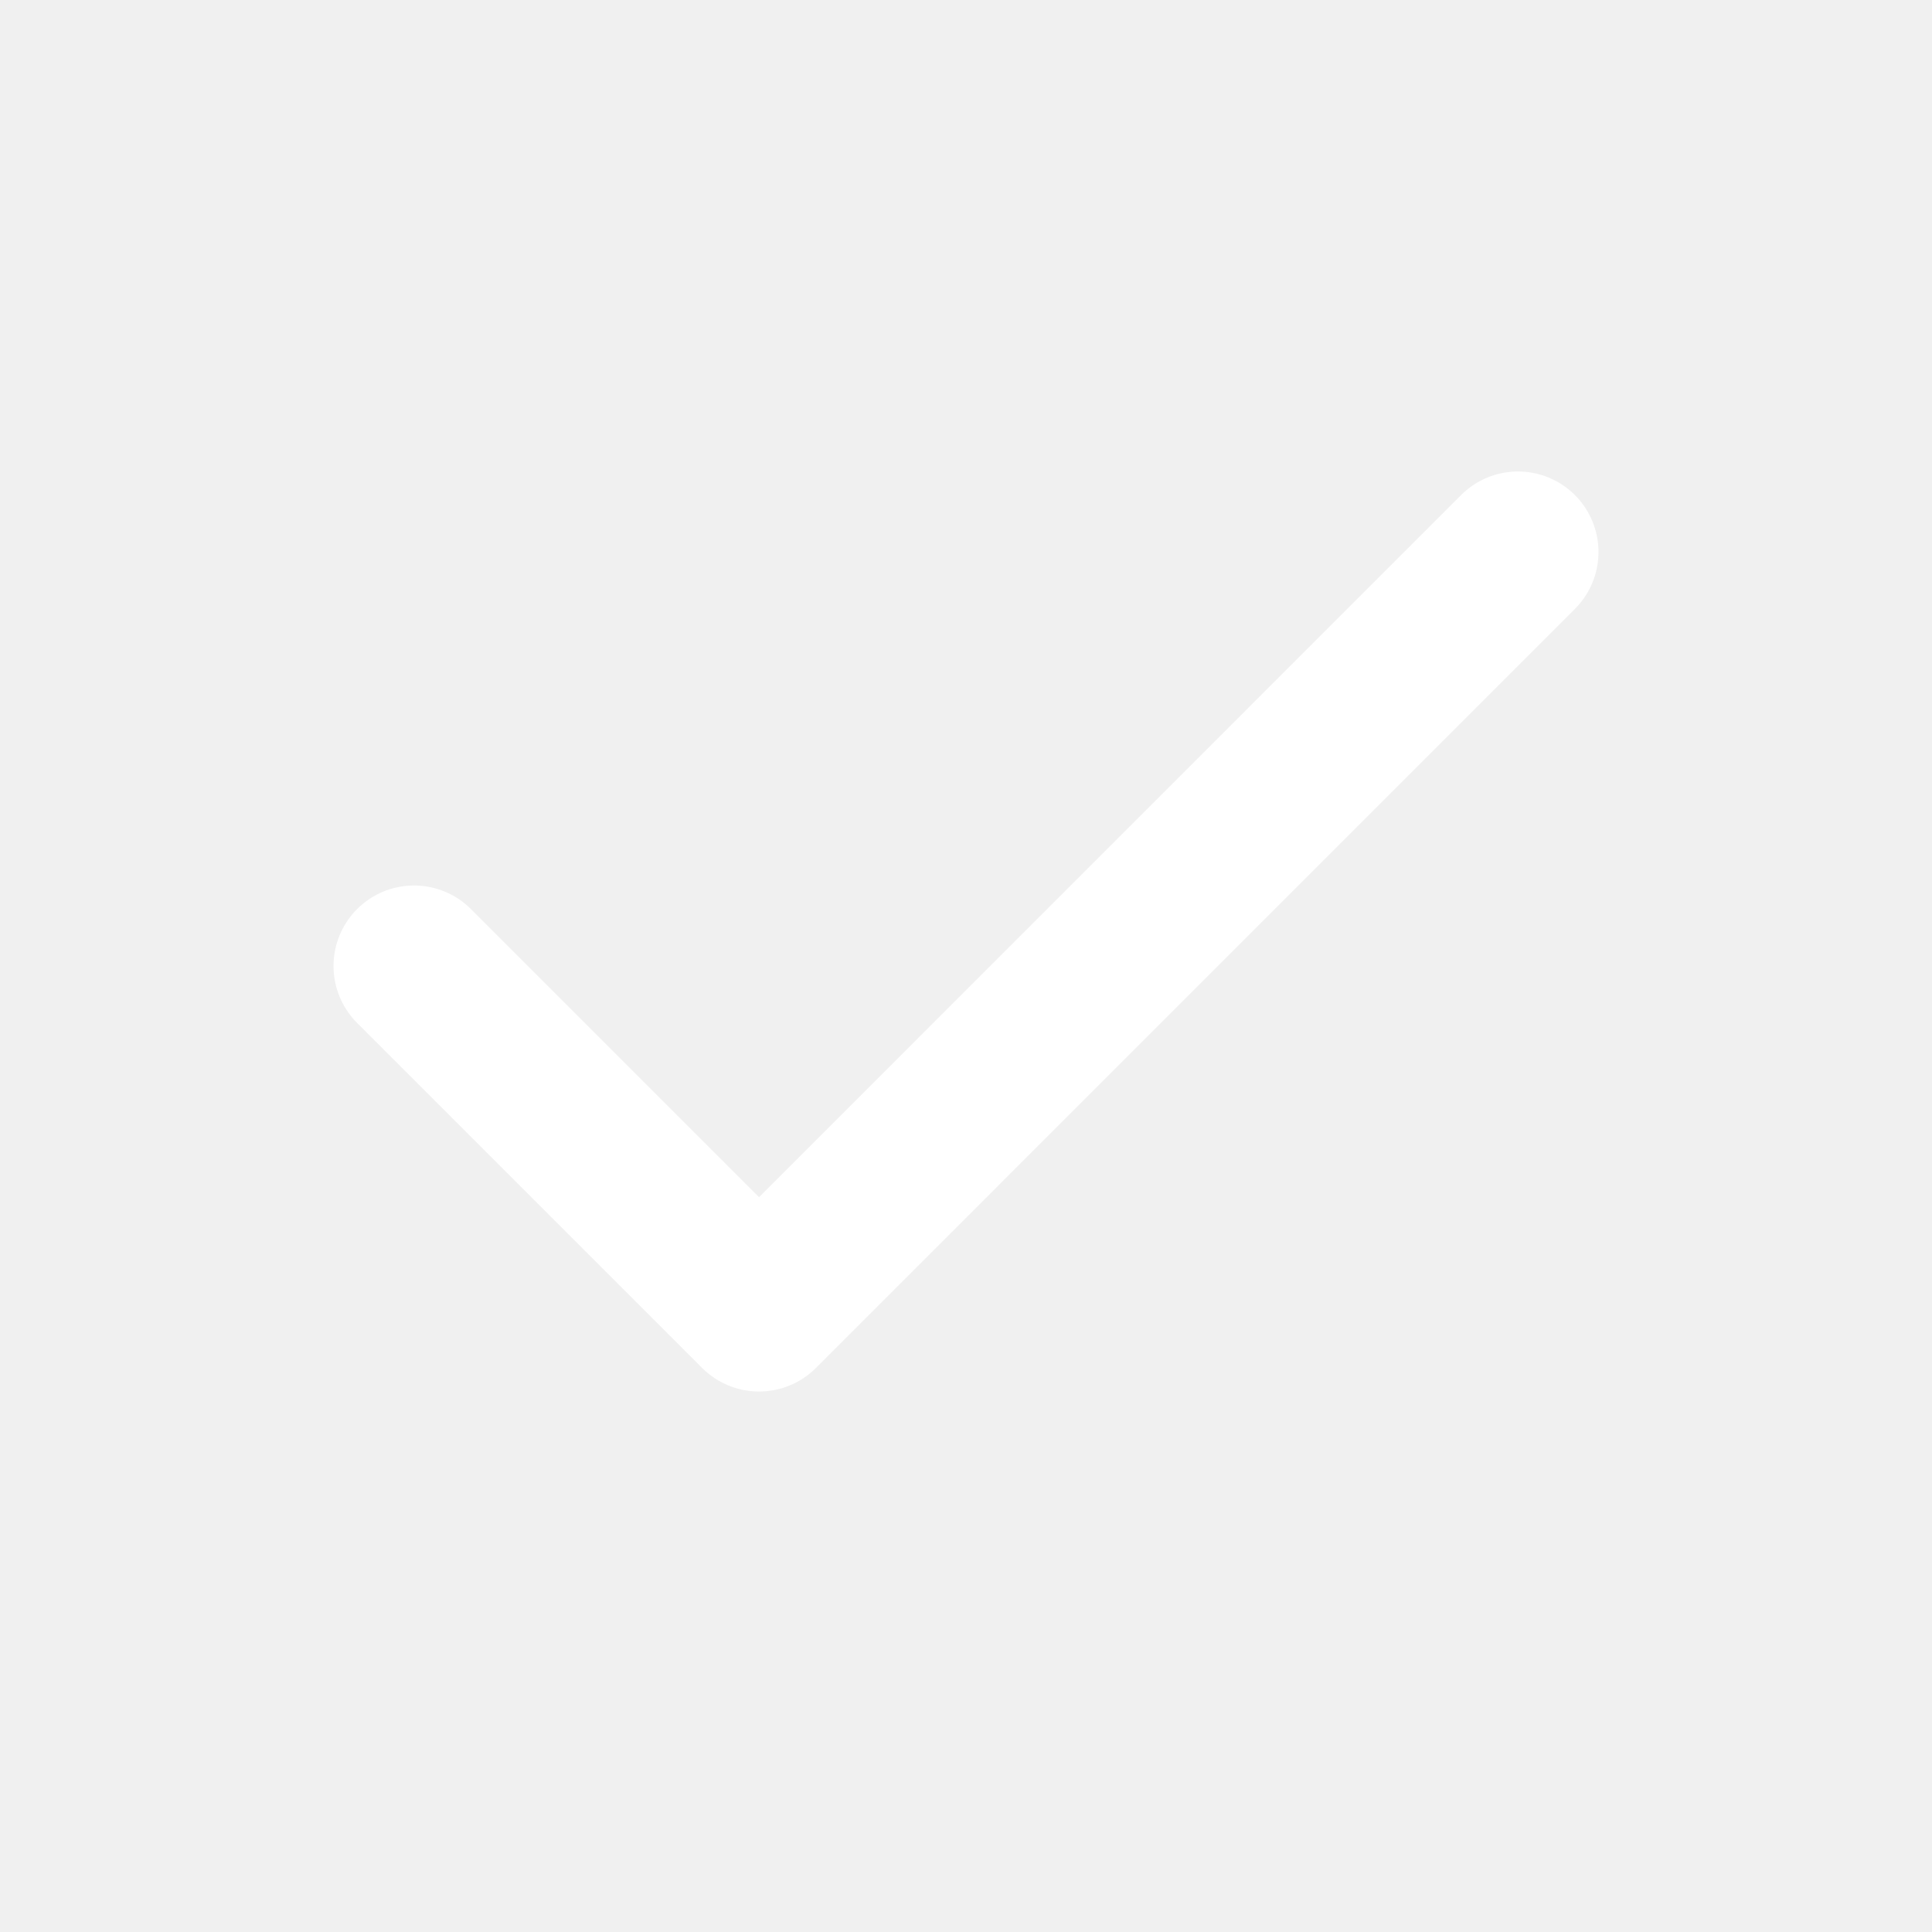
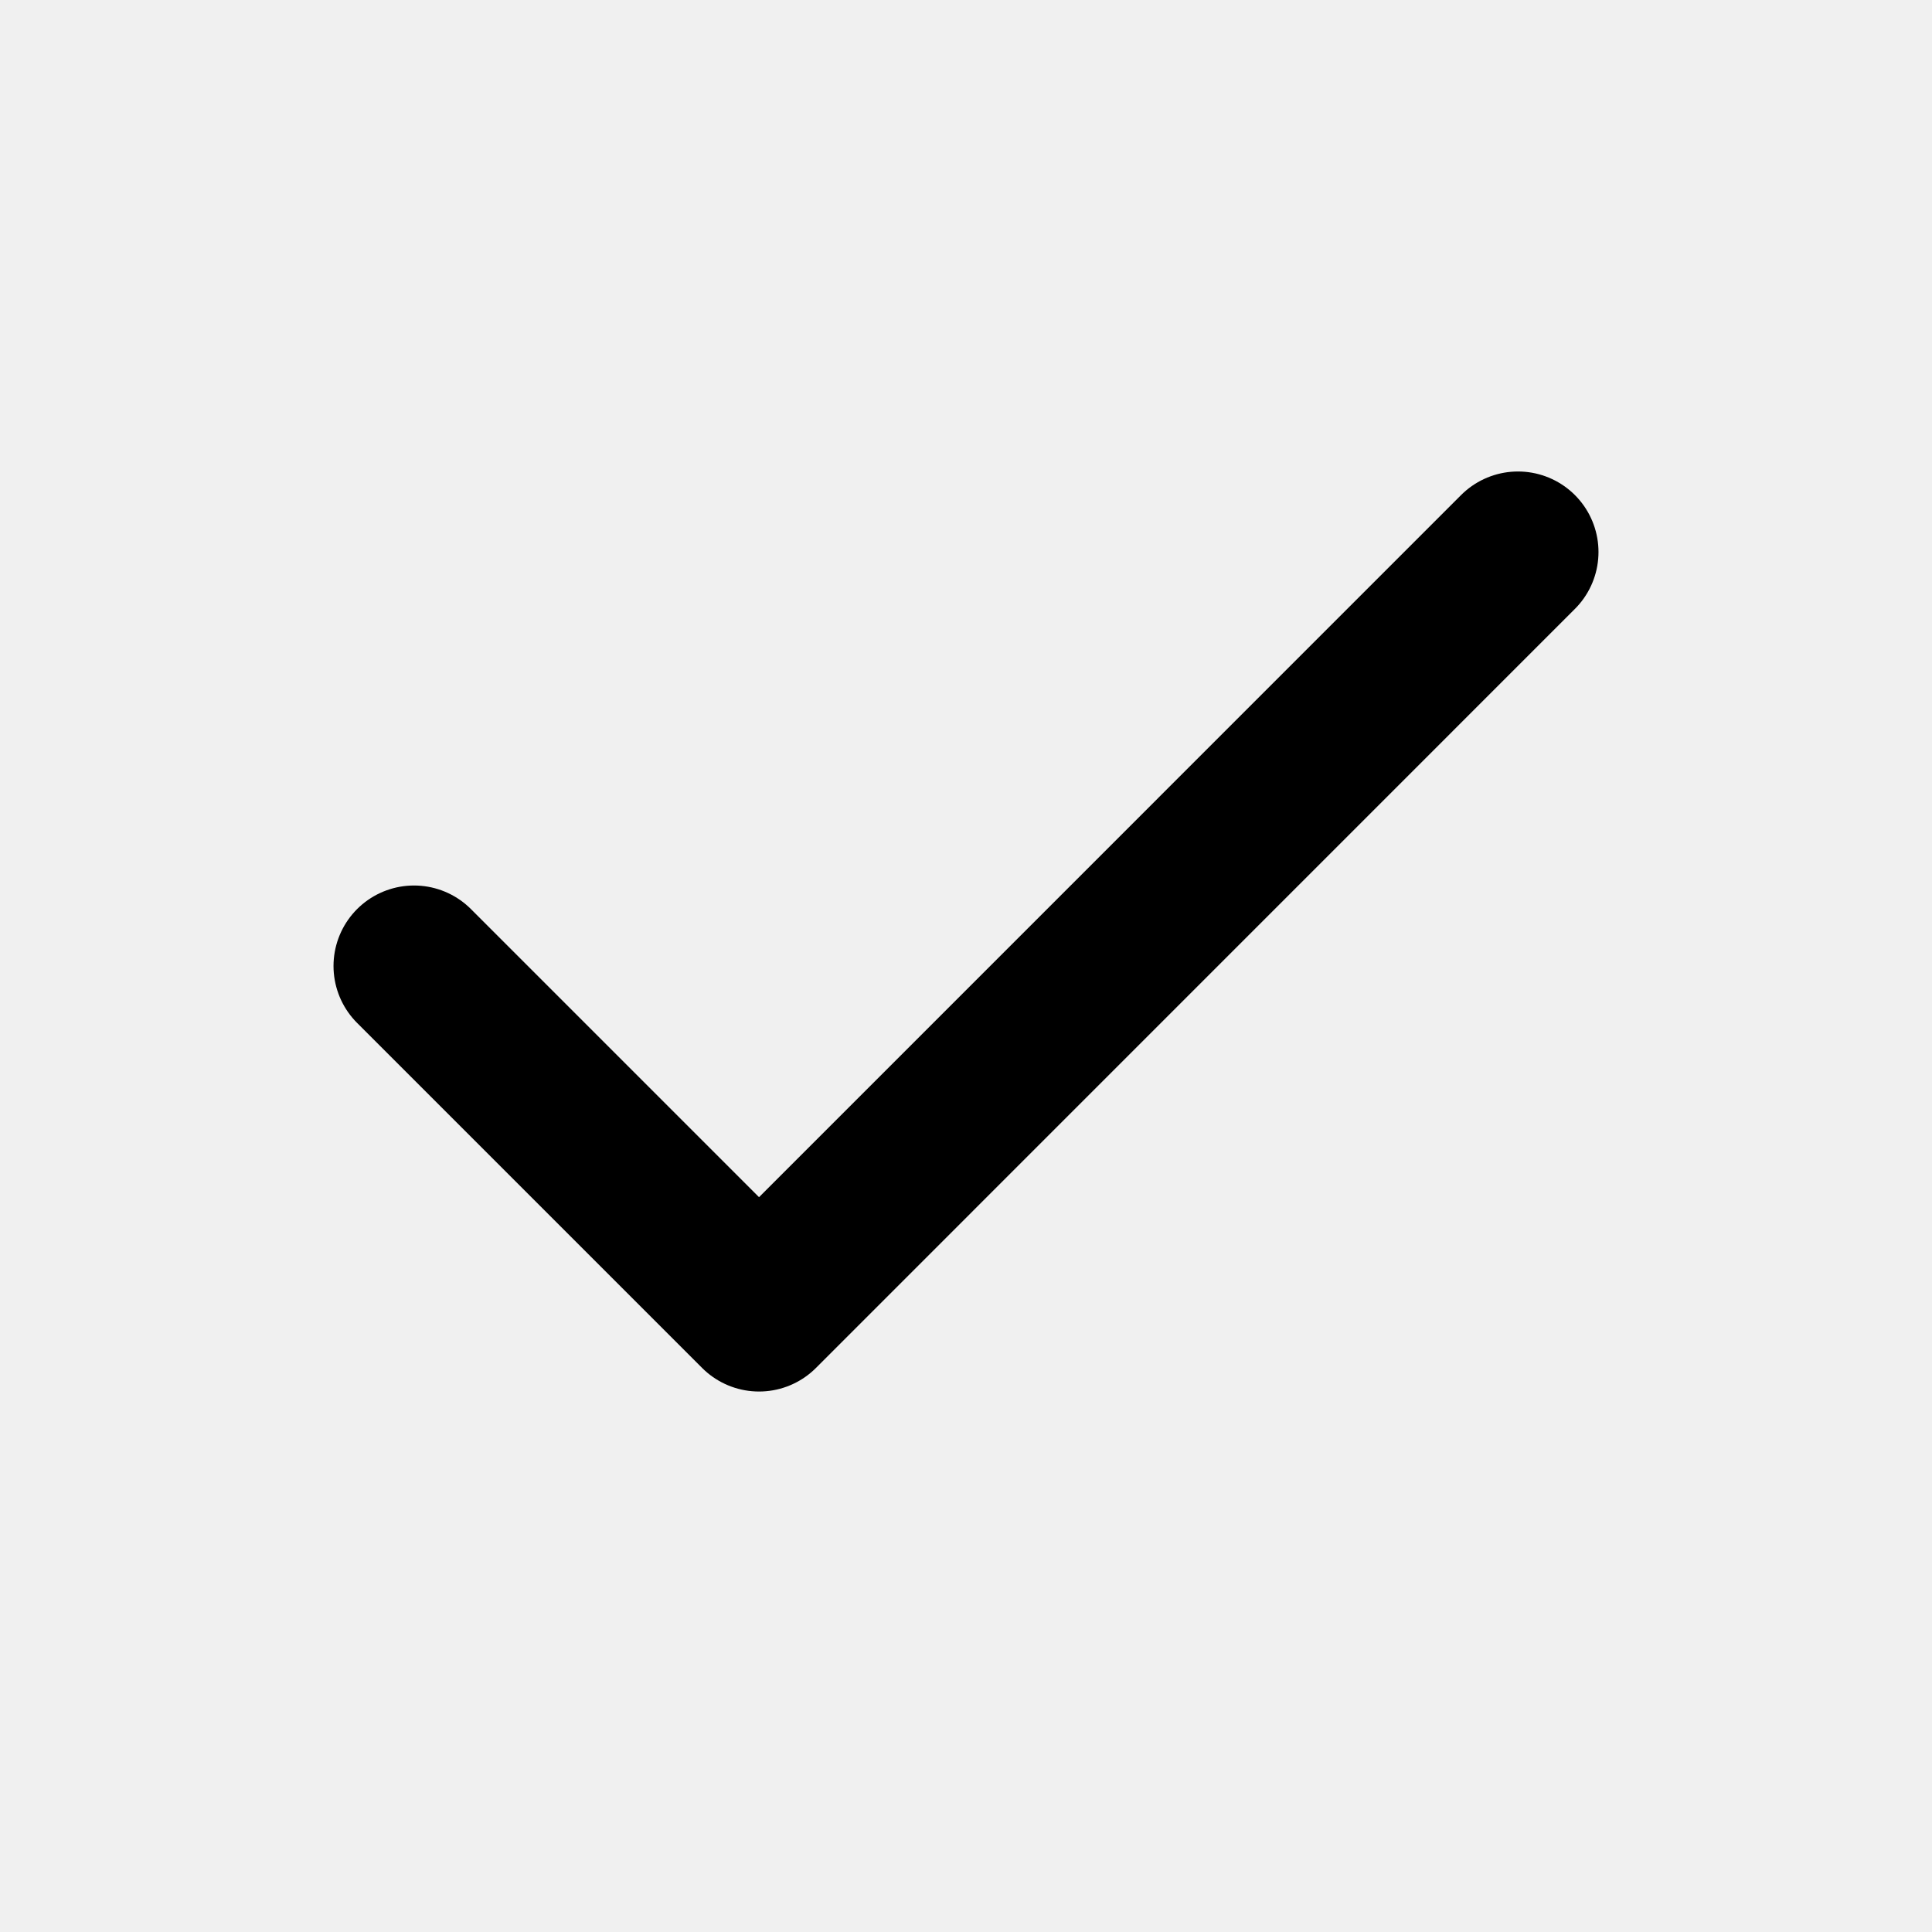
<svg xmlns="http://www.w3.org/2000/svg" width="24" height="24" viewBox="0 0 24 24" fill="none">
-   <path d="M18.857 6.857L9.429 16.286L5.143 12" stroke="white" stroke-width="2" stroke-linecap="round" stroke-linejoin="round" />
+   <path d="M18.857 6.857L9.429 16.286L5.143 12" stroke="currentColor" stroke-width="2" stroke-linecap="round" stroke-linejoin="round" />
</svg>
